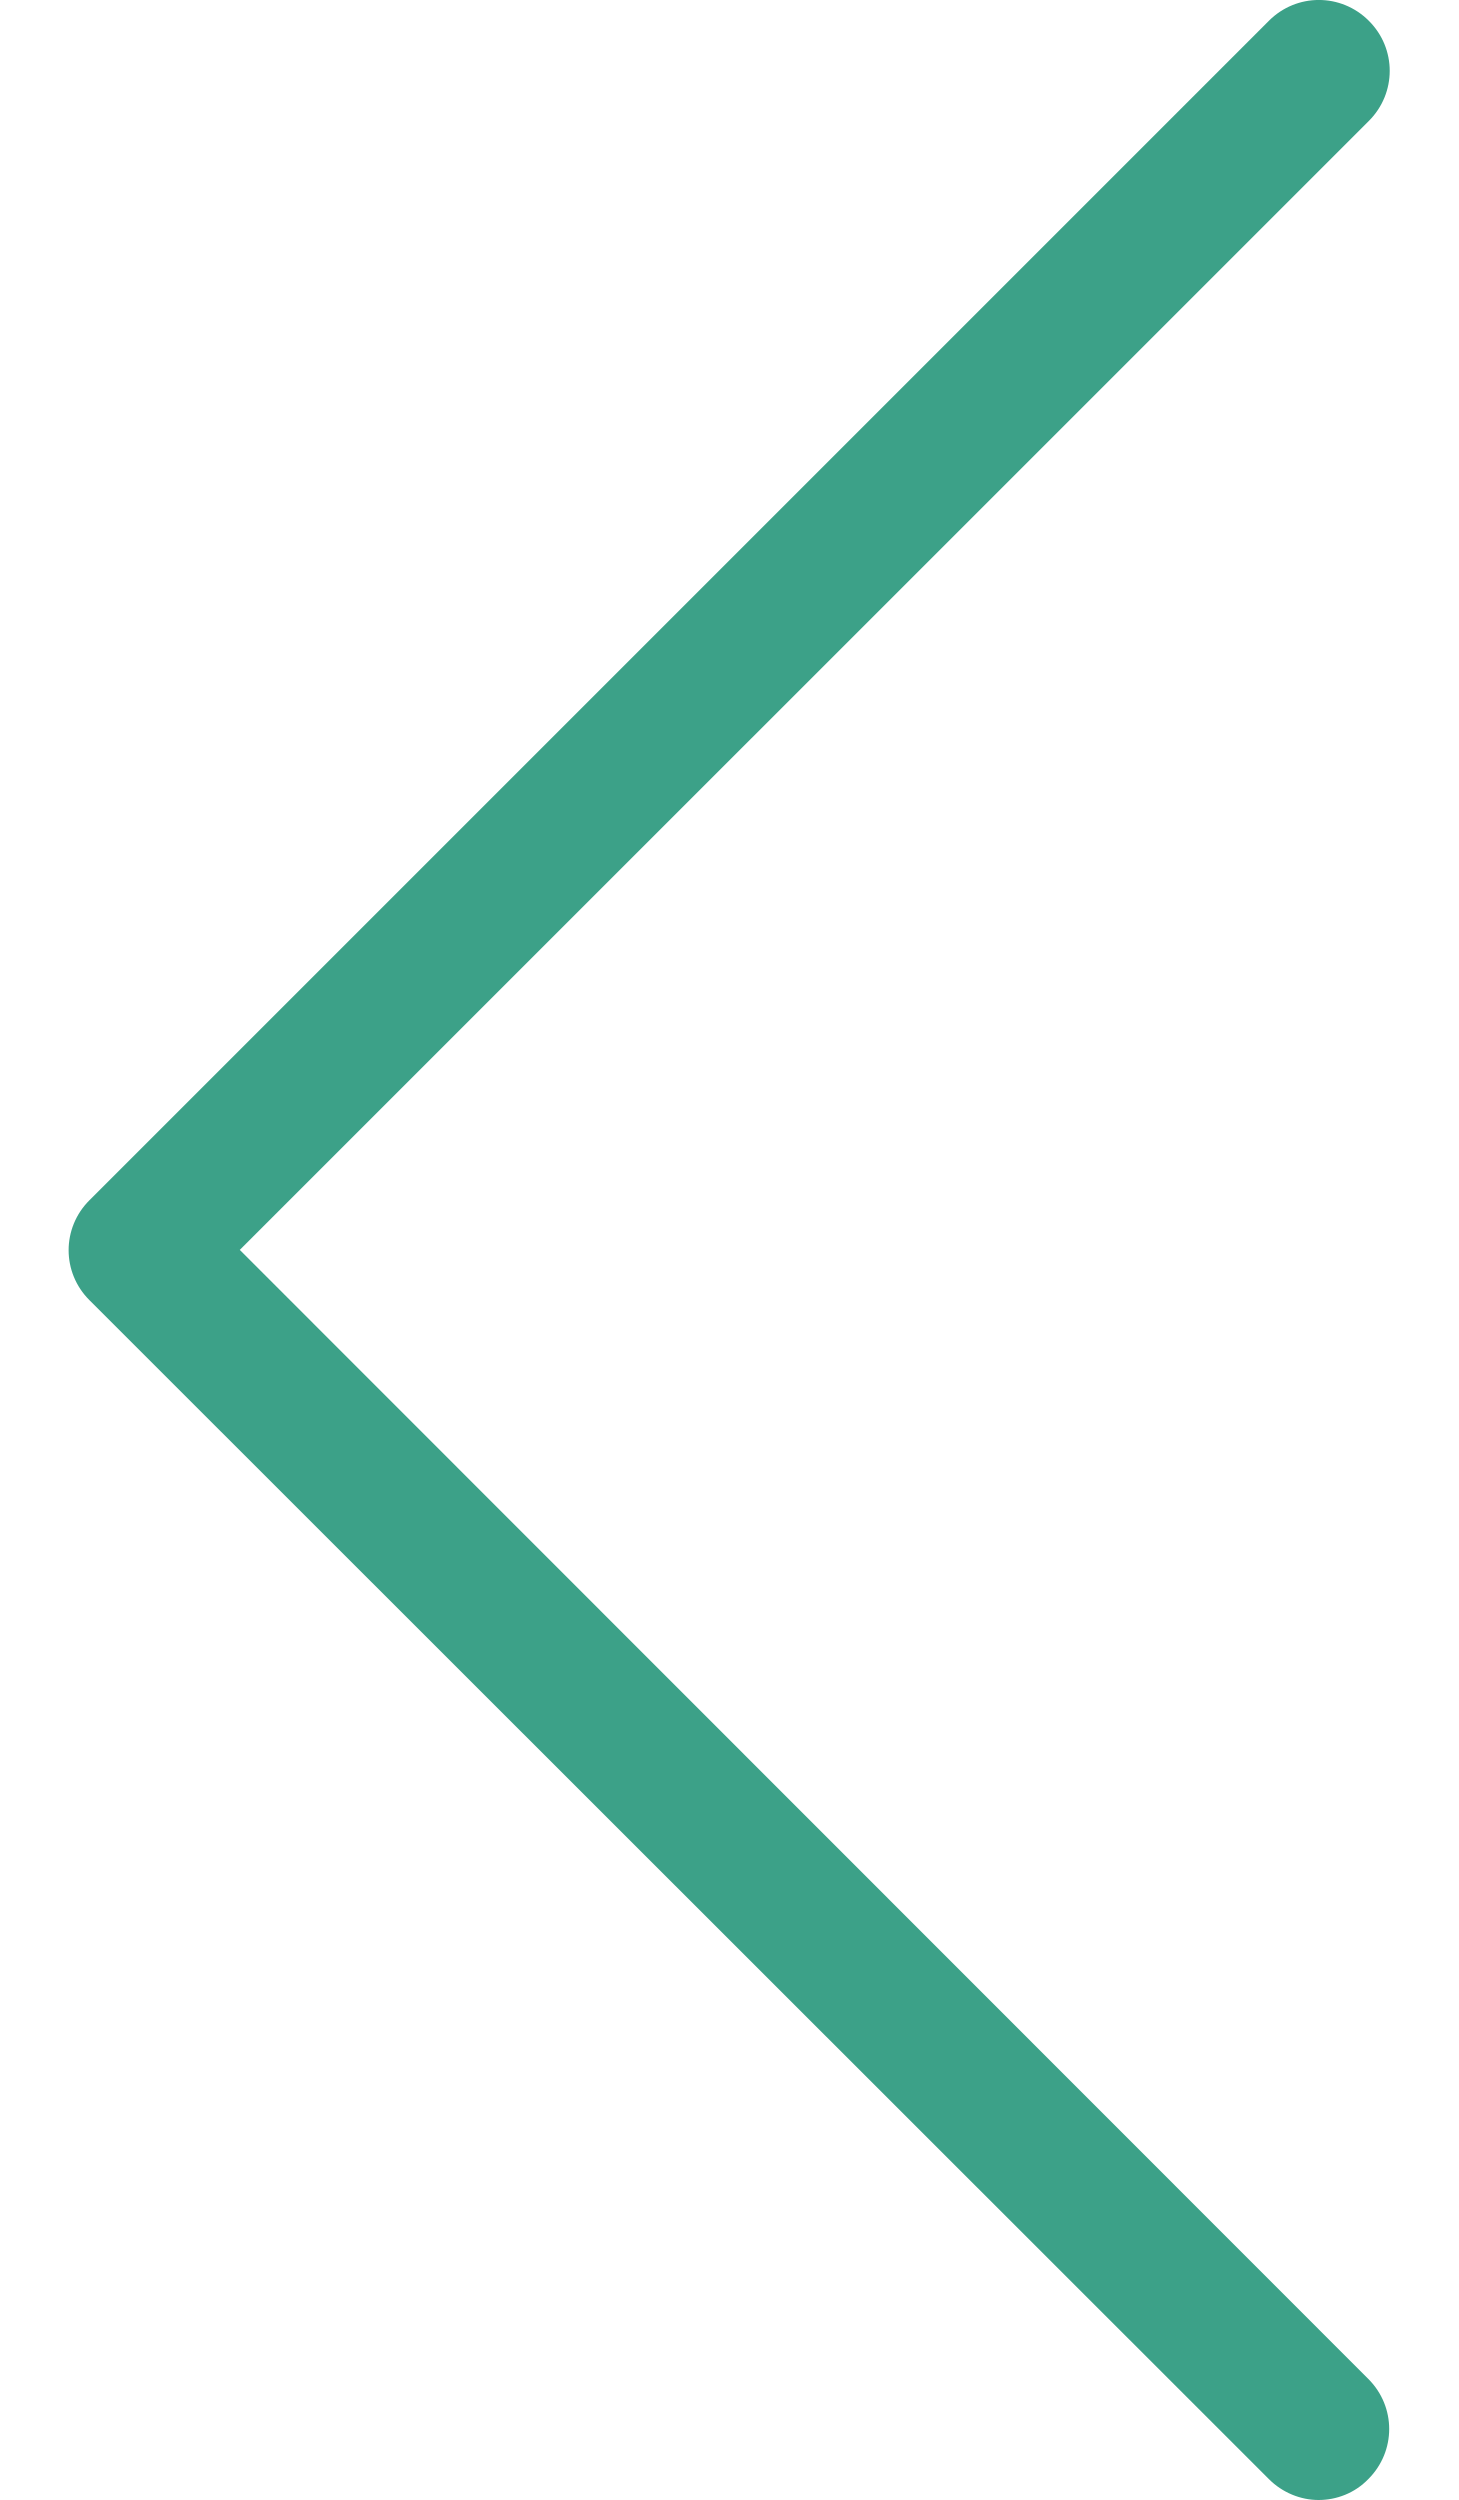
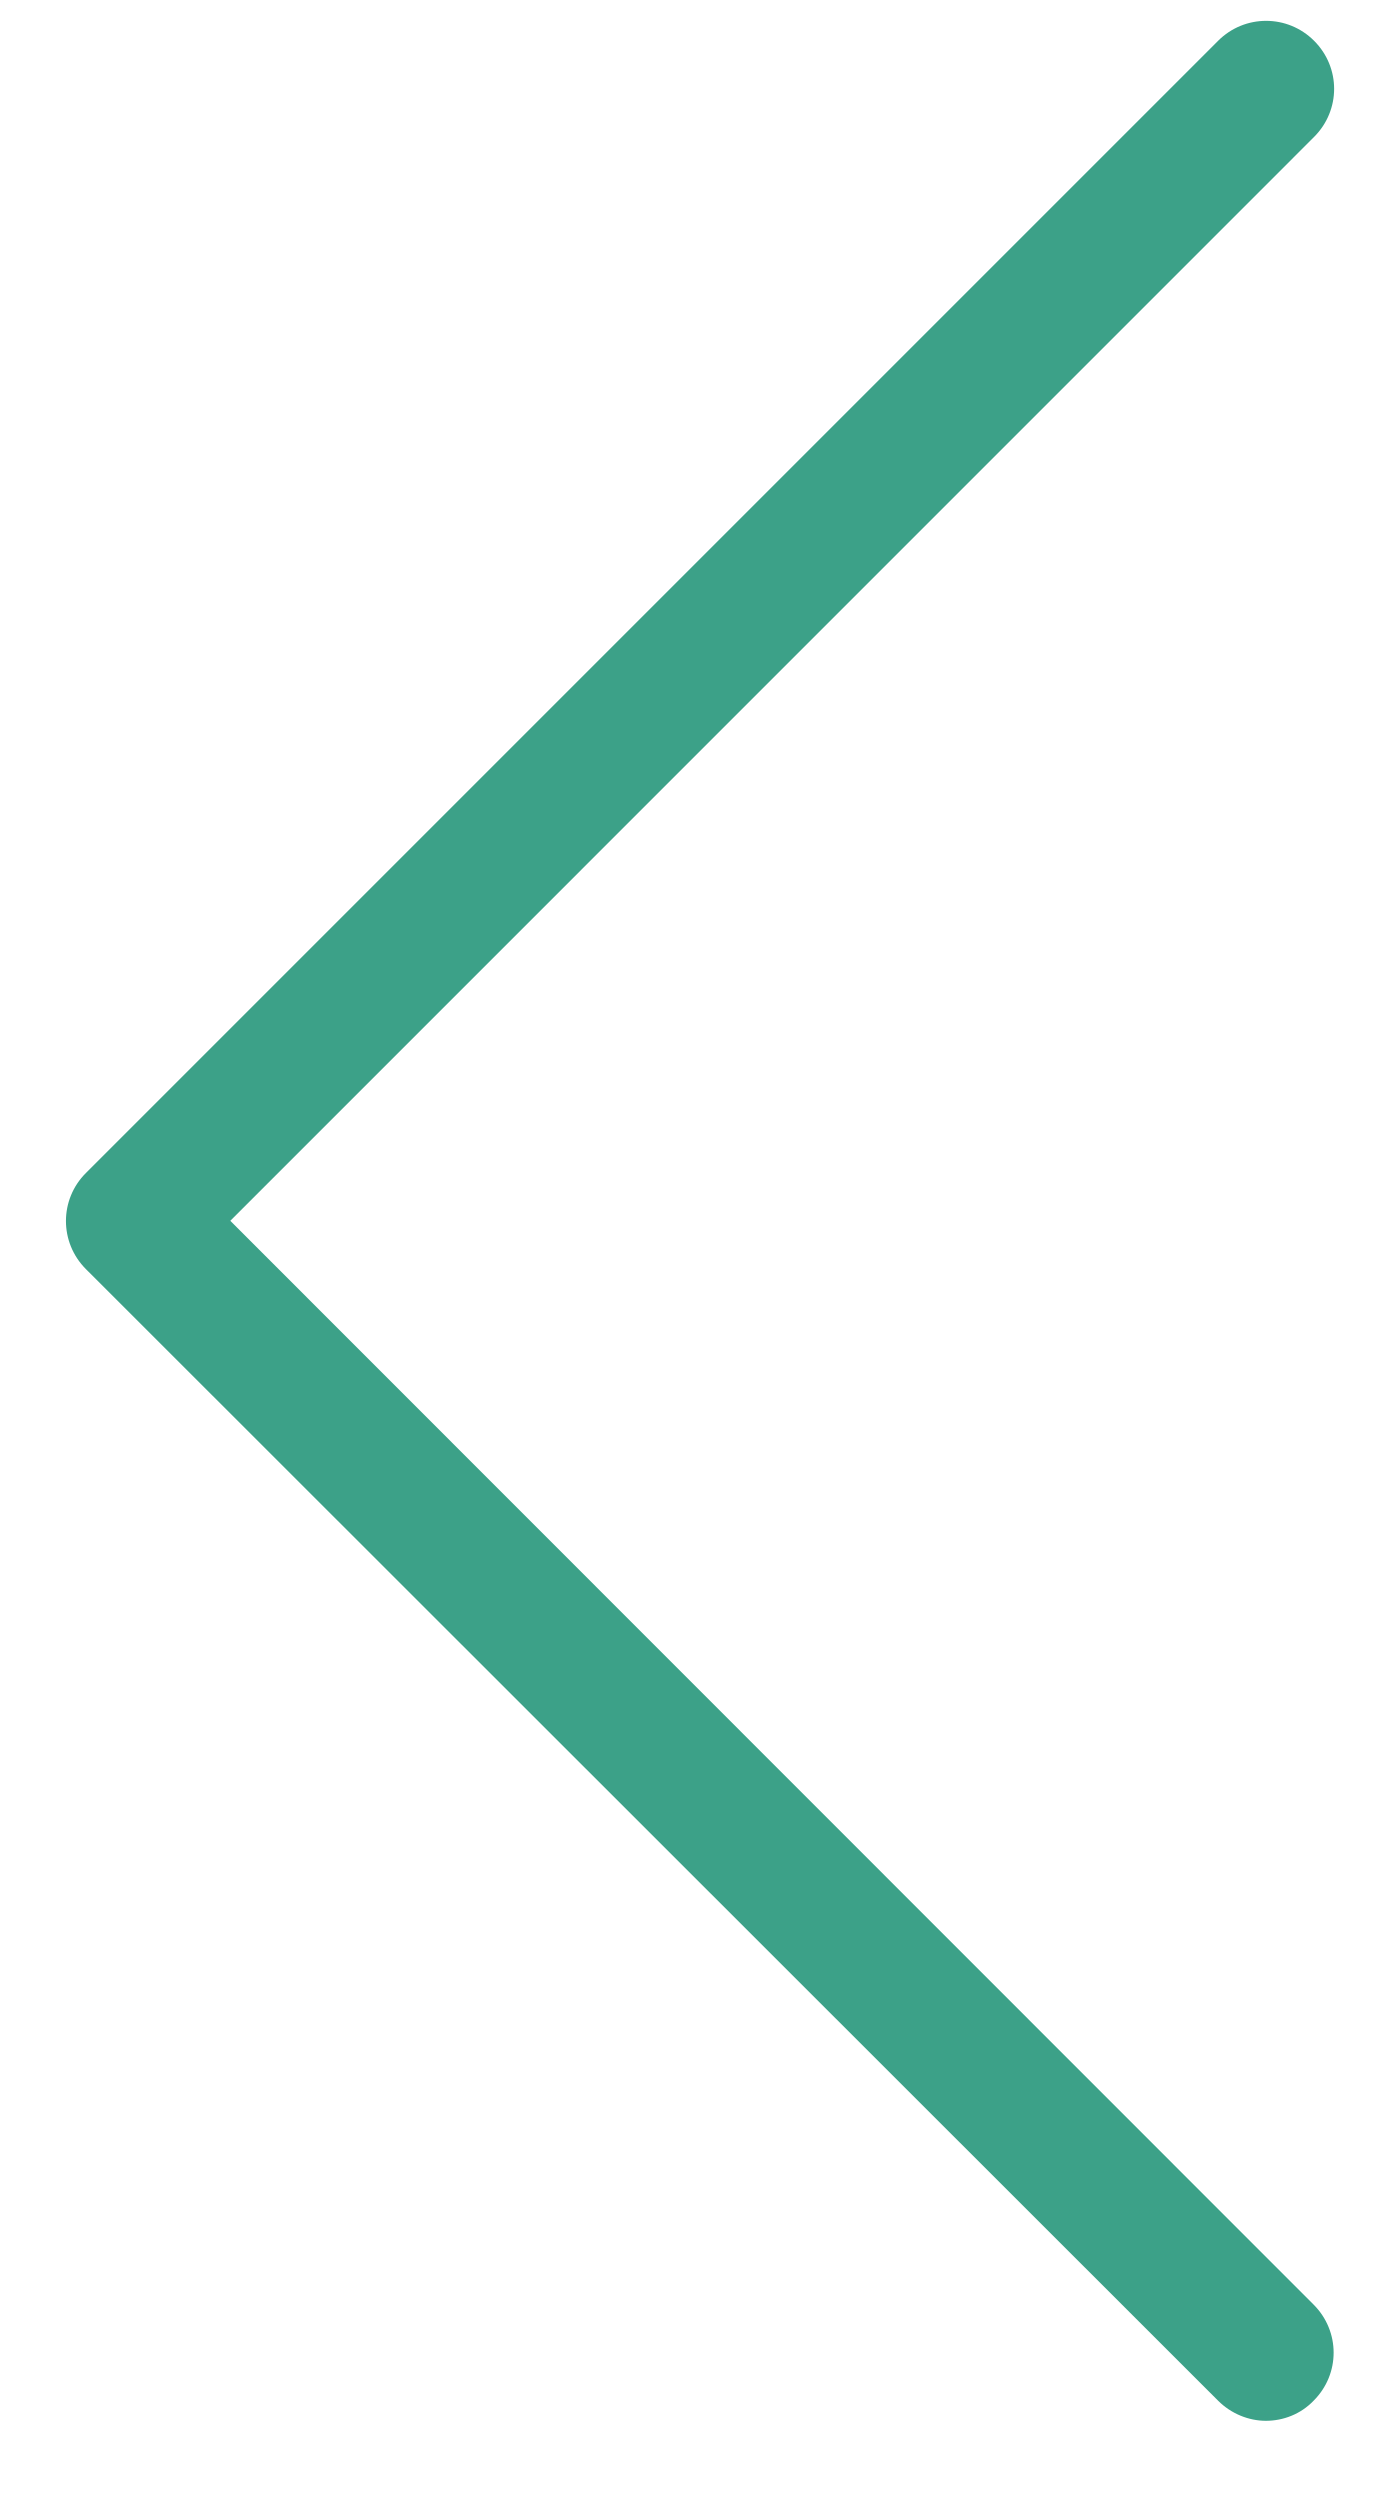
- <svg xmlns="http://www.w3.org/2000/svg" width="14" height="24" viewBox="0 0 14 24" fill="none">
-   <path d="M2.302 11.999L13.141 1.161C13.408 0.894 13.408 0.466 13.141 0.2C12.875 -0.067 12.447 -0.067 12.181 0.2L0.859 11.522C0.592 11.788 0.592 12.216 0.859 12.482L12.181 23.799C12.311 23.93 12.487 24 12.658 24C12.829 24 13.005 23.935 13.136 23.799C13.403 23.532 13.403 23.105 13.136 22.838L2.302 11.999Z" fill="#3CA188" />
+ <svg xmlns="http://www.w3.org/2000/svg" width="14" height="25" viewBox="0 0 14 25" fill="none">
+   <path d="M2.303 12.208L13.141 1.369C13.408 1.102 13.408 0.675 13.141 0.408C12.875 0.142 12.447 0.142 12.181 0.408L0.859 11.73C0.593 11.996 0.593 12.424 0.859 12.691L12.181 24.007C12.312 24.138 12.488 24.208 12.659 24.208C12.83 24.208 13.006 24.143 13.136 24.007C13.403 23.741 13.403 23.313 13.136 23.046L2.303 12.208Z" fill="#3CA188" />
</svg>
